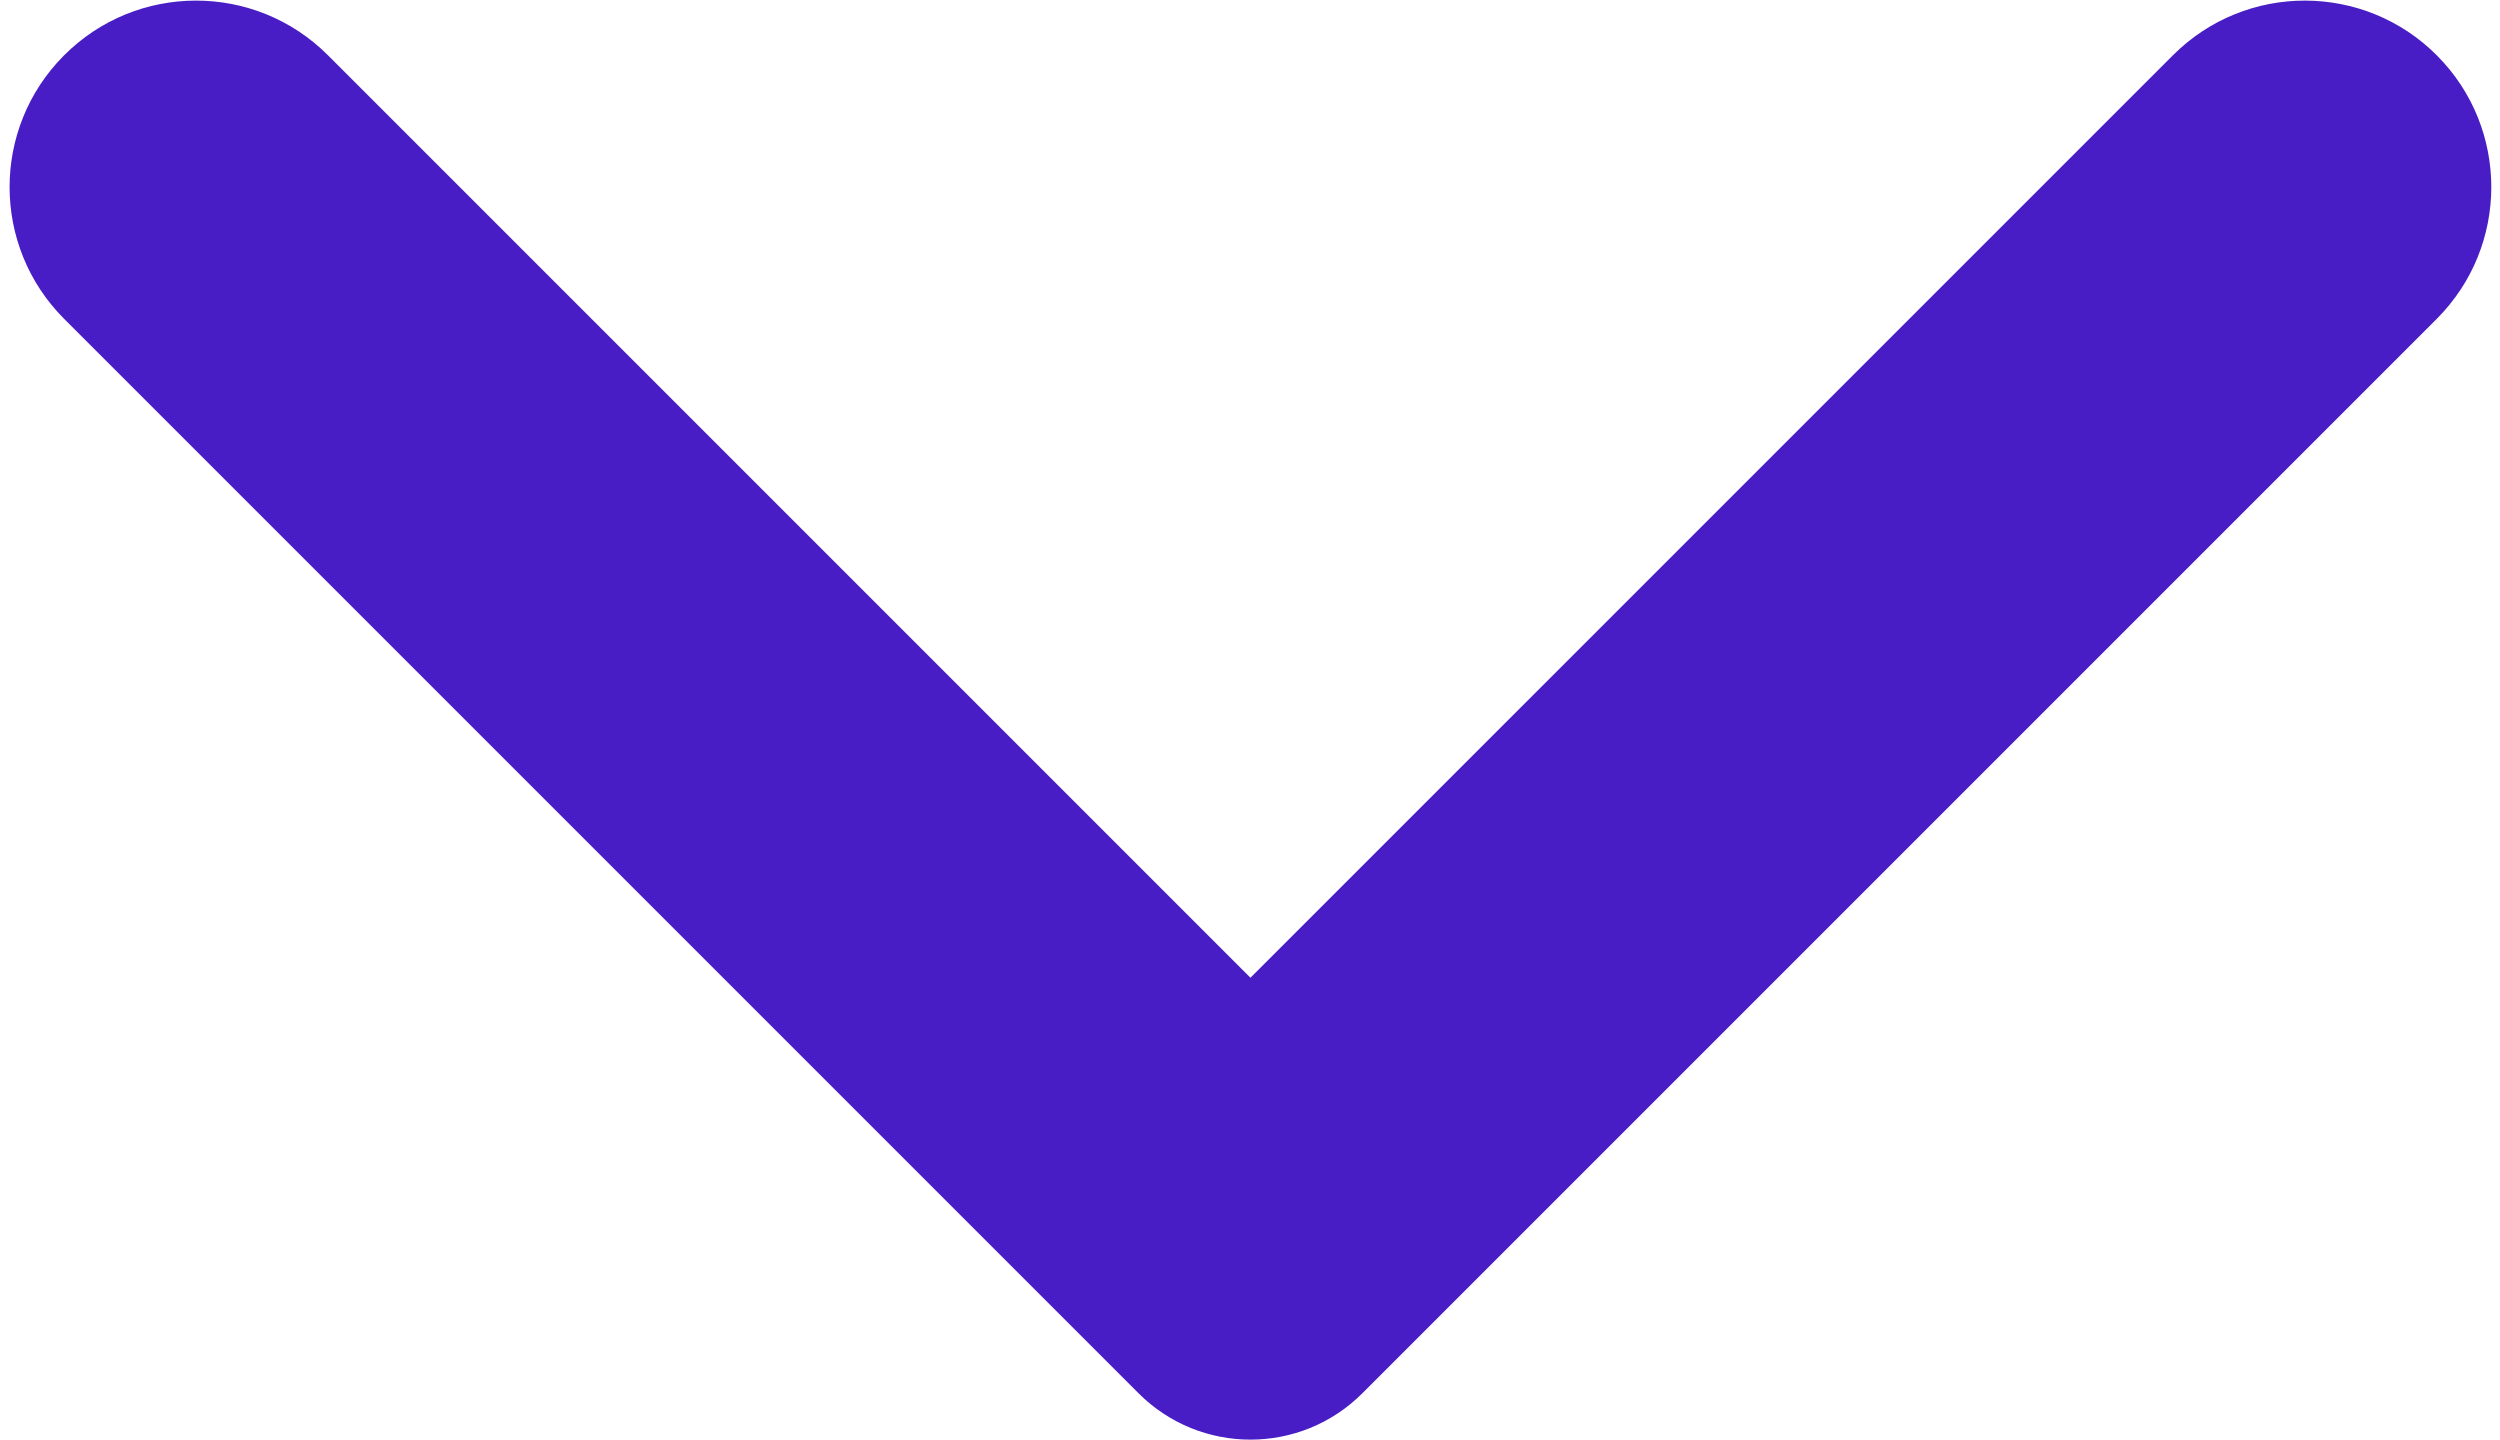
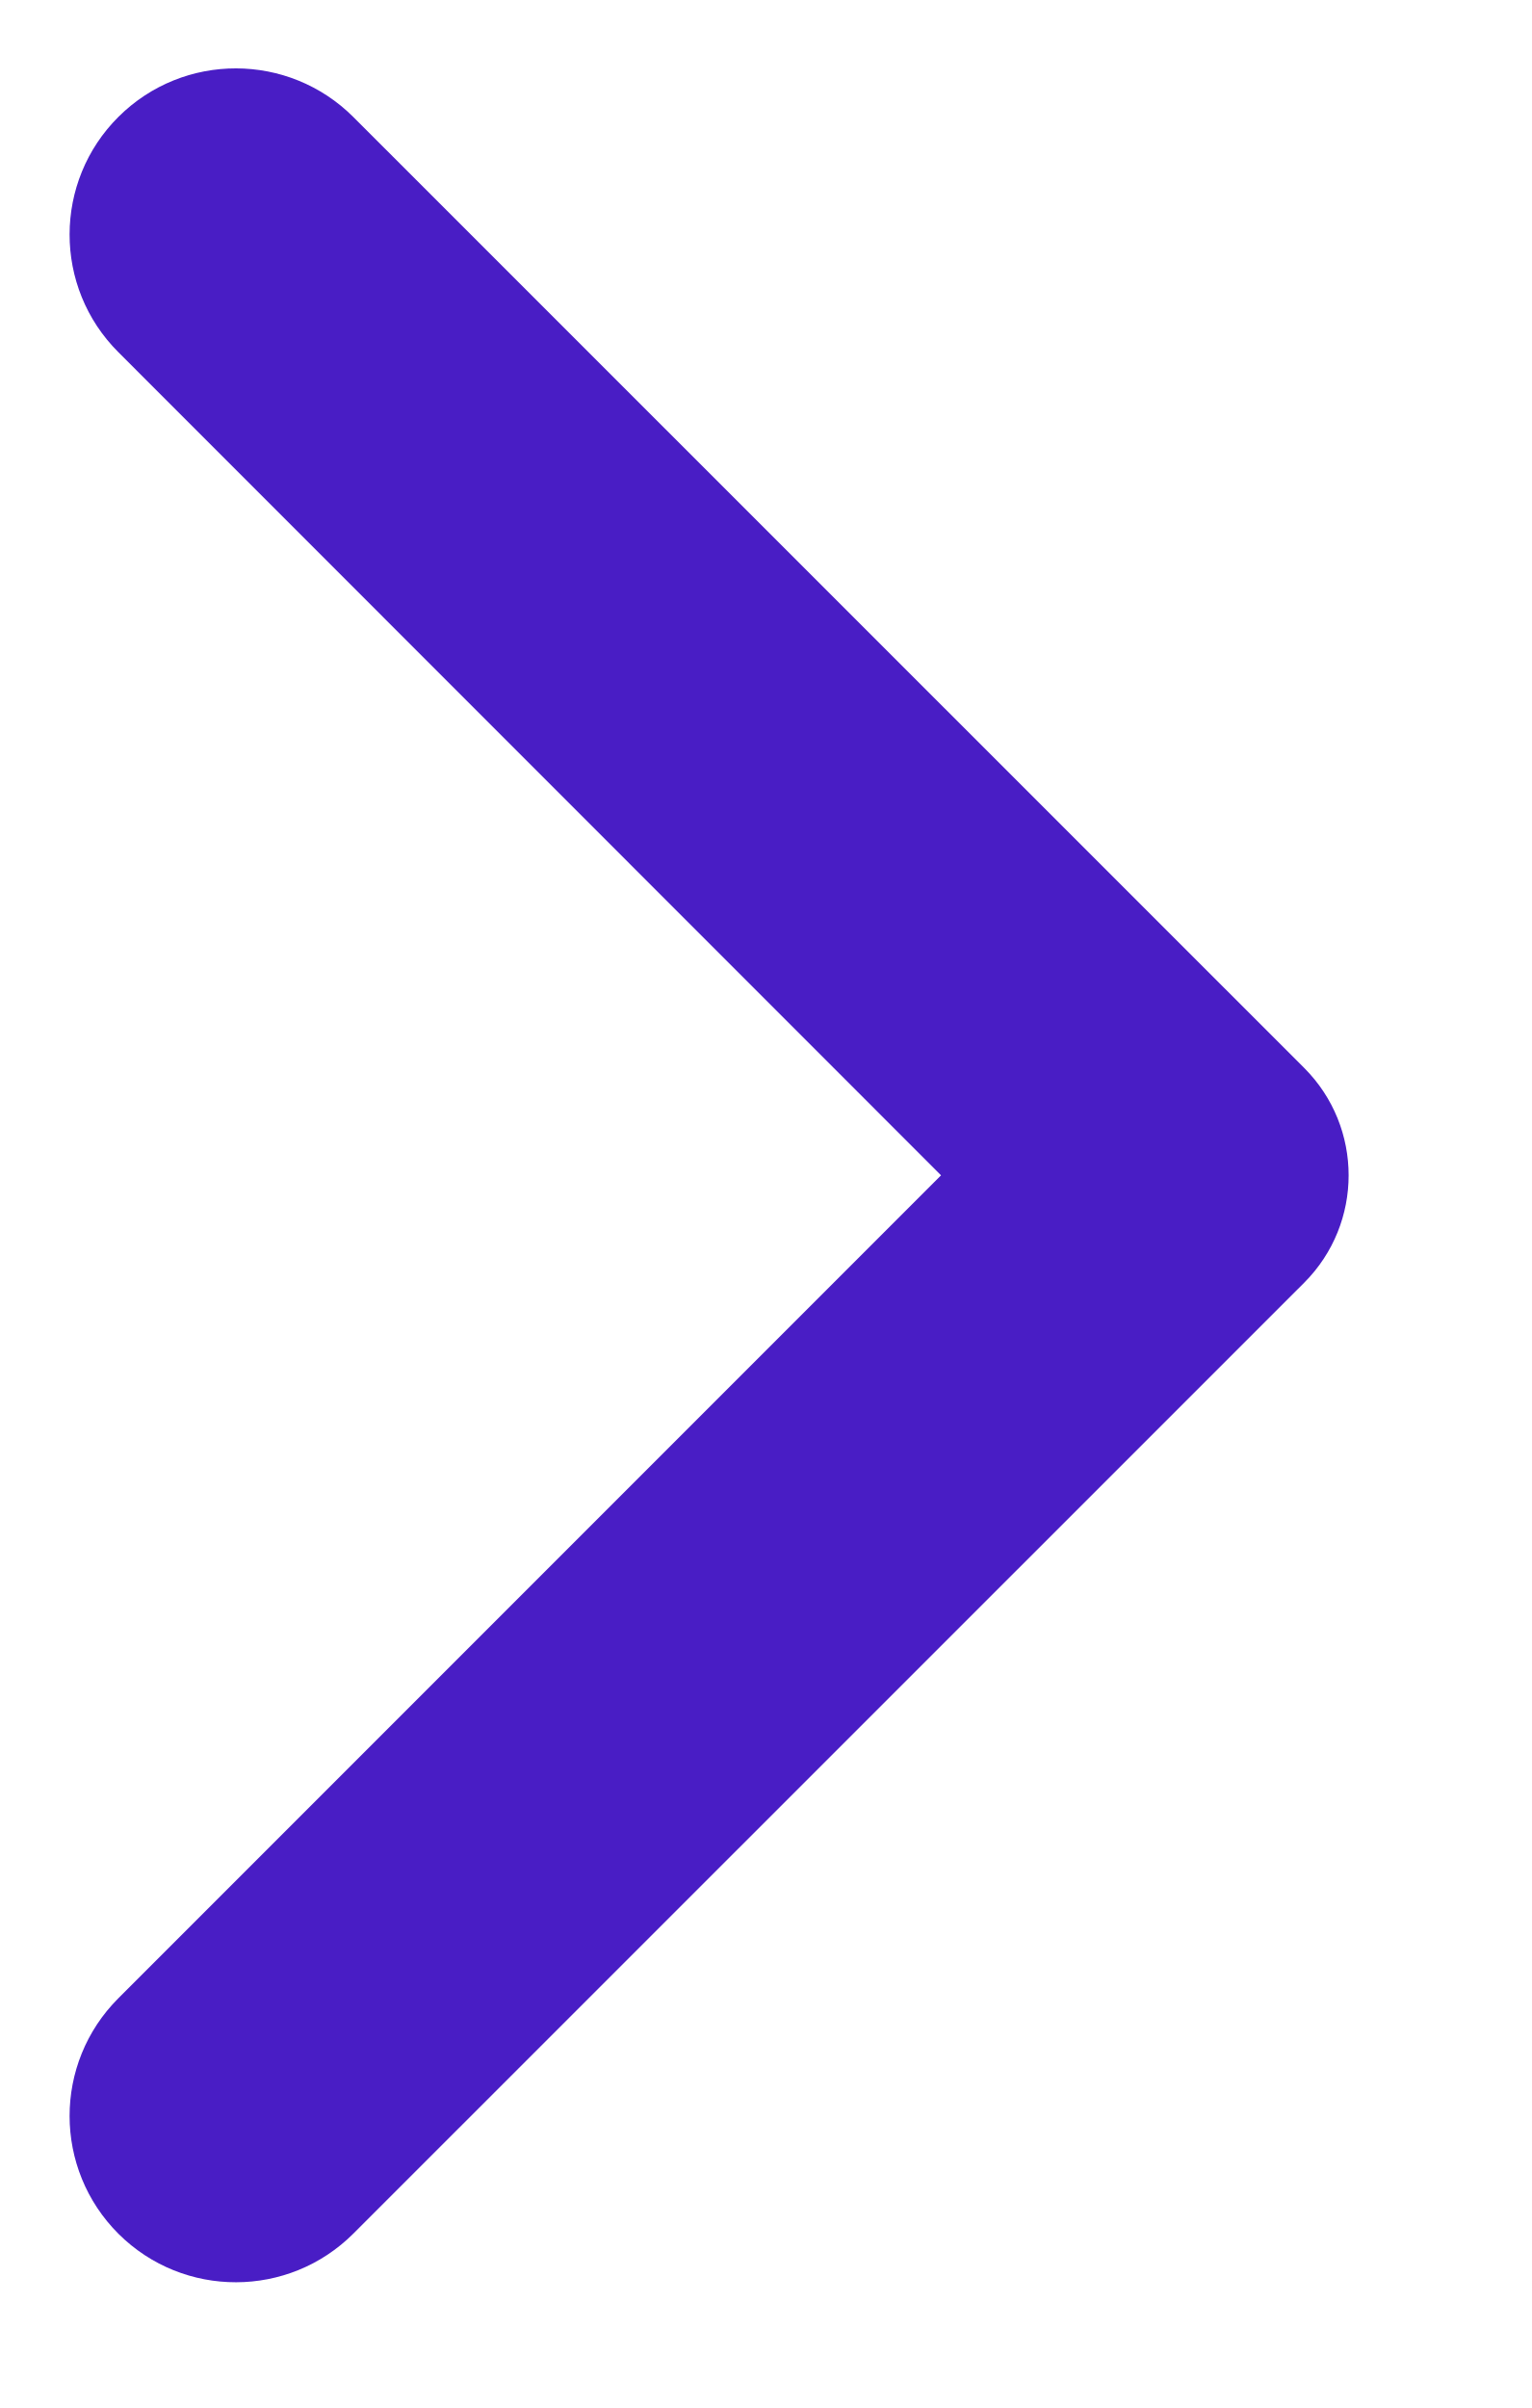
- <svg xmlns="http://www.w3.org/2000/svg" width="158" height="91" viewBox="0 0 158 91" fill="none">
-   <path d="M154.028 3.519C149.431 -1.111 141.946 -1.124 137.332 3.49L79.028 61.793L20.724 3.49C16.11 -1.124 8.626 -1.111 4.028 3.519V3.519C-0.546 8.126 -0.533 15.565 4.058 20.156L71.957 88.056C75.863 91.961 82.194 91.961 86.1 88.056L153.999 20.156C158.589 15.565 158.603 8.126 154.028 3.519V3.519Z" fill="#491DC5" />
+ <svg xmlns="http://www.w3.org/2000/svg" width="7" height="11" viewBox="0 0 7 11" fill="none">
+   <path d="M0.542 0.533C0.244 0.829 0.243 1.312 0.541 1.609L4.3 5.369L0.541 9.128C0.243 9.426 0.244 9.908 0.542 10.205C0.839 10.5 1.319 10.499 1.615 10.203L5.96 5.859C6.23 5.588 6.23 5.15 5.96 4.879L1.615 0.535C1.319 0.239 0.839 0.238 0.542 0.533Z" fill="#491DC5" />
</svg>
